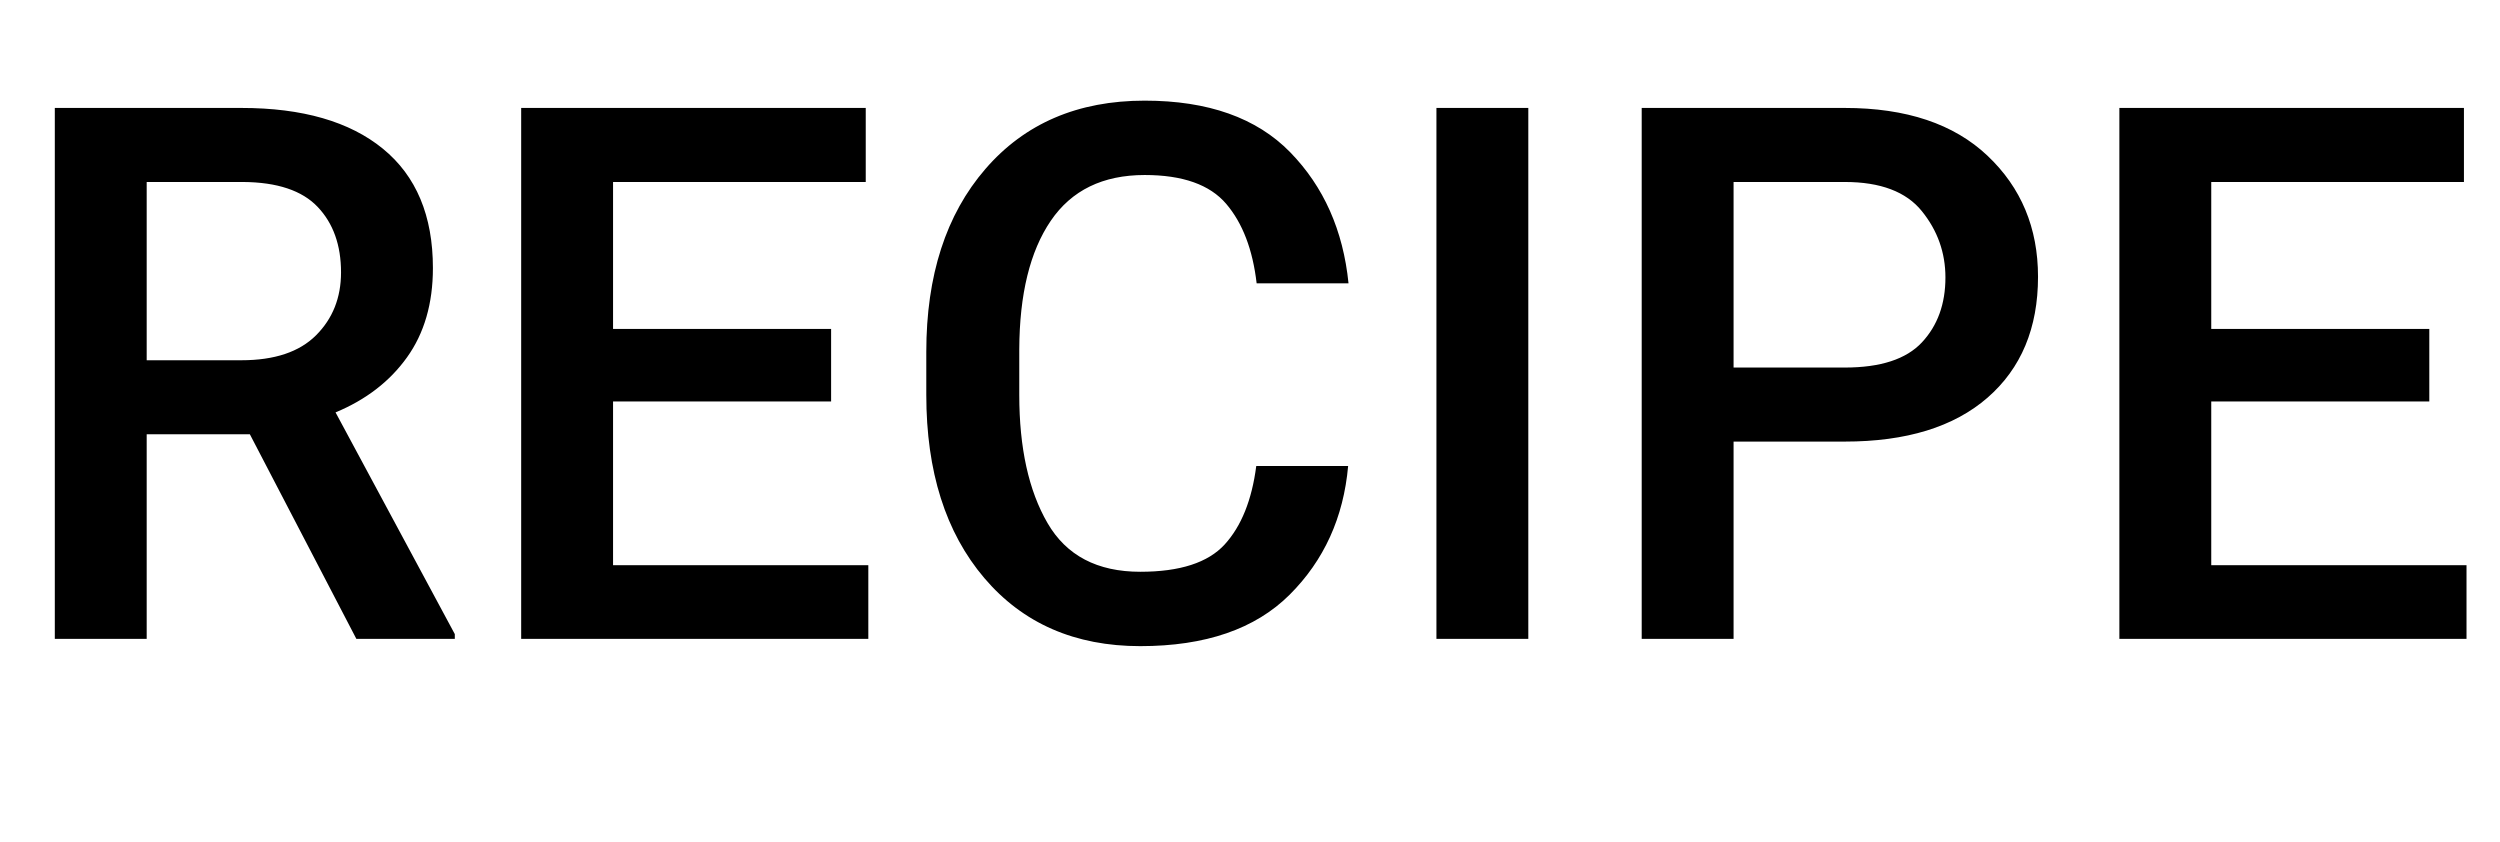
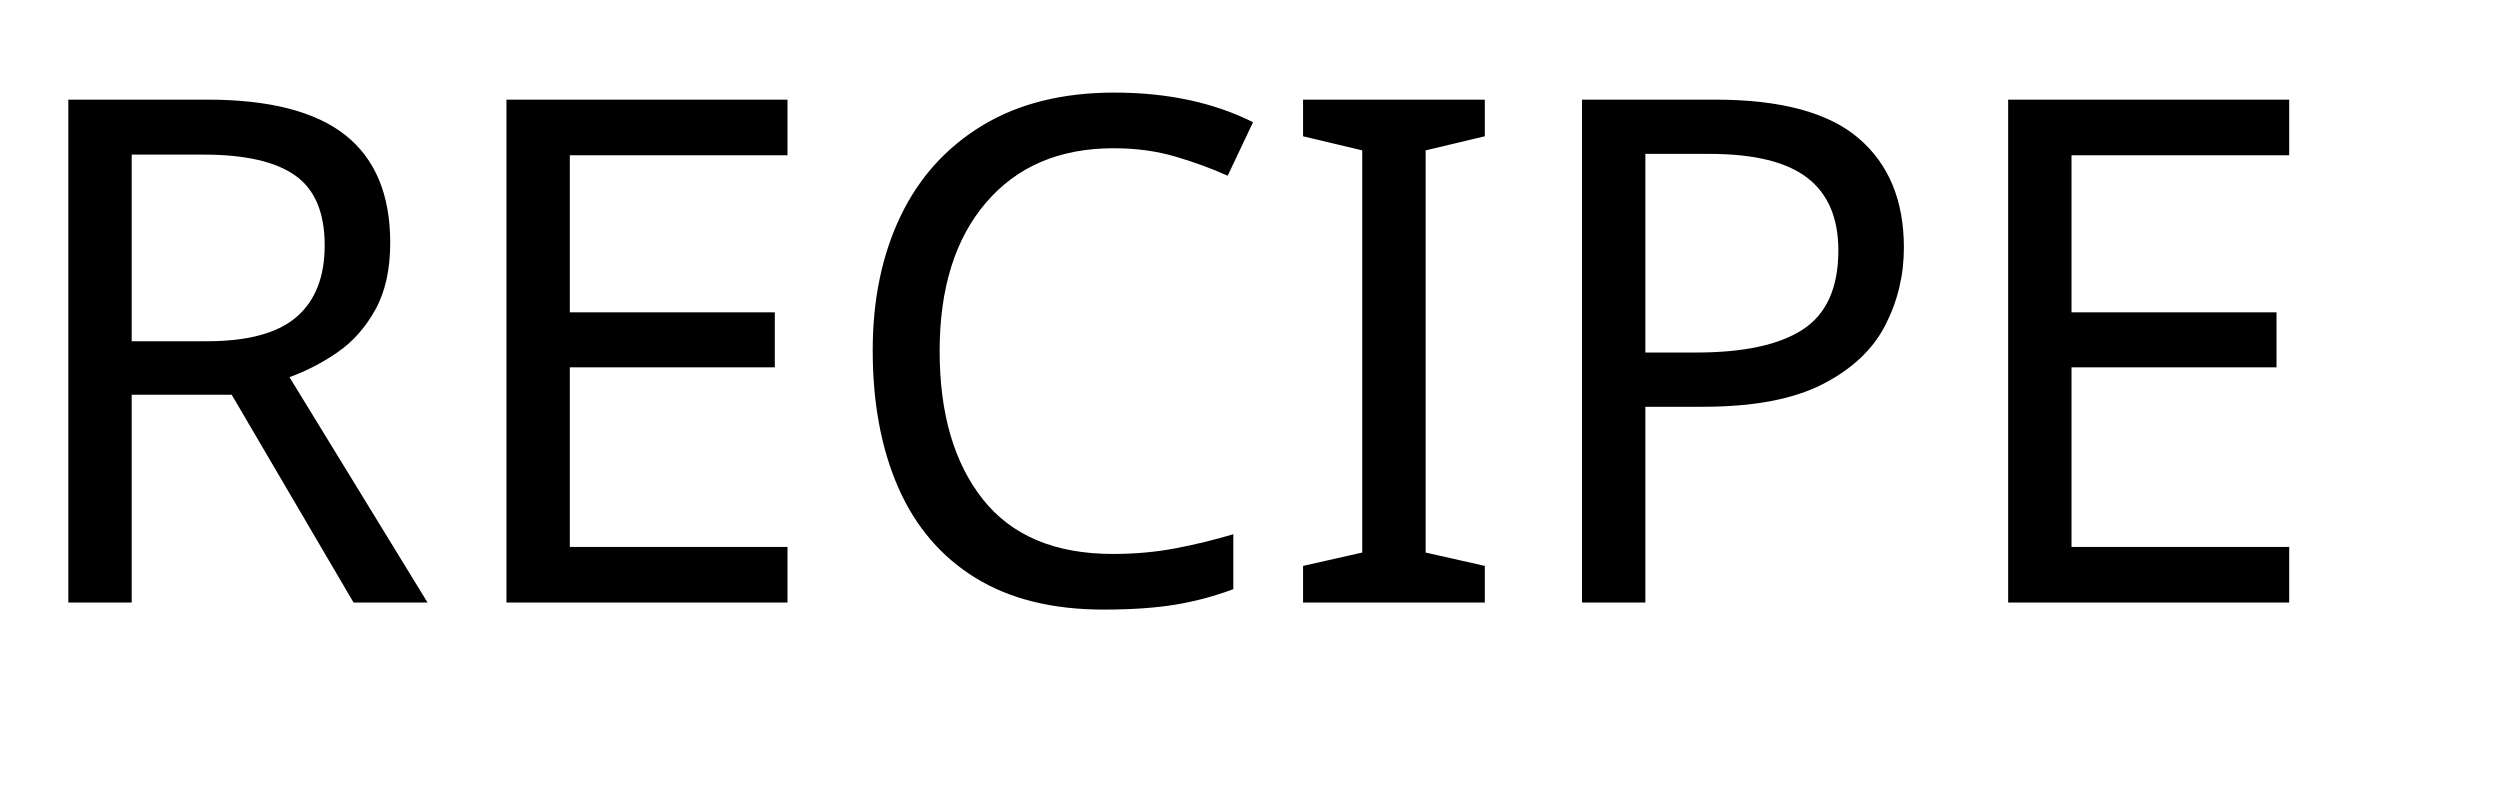
- <svg xmlns="http://www.w3.org/2000/svg" viewBox="0 0 711.722 239.484">
+ <svg xmlns="http://www.w3.org/2000/svg" id="_レイヤー_1" data-name="レイヤー 1" viewBox="0 0 754.58 239.48">
  <defs>
-     <style>.cls-1{font-size:212.598px;font-family:Roboto-Medium, Roboto;font-weight:500;}</style>
+     <style>
+       .cls-1 {
+         font-family: RobotoSlab-Regular, 'Roboto Slab';
+         font-size: 212.6px;
+         font-variation-settings: 'wght' 400;
+         isolation: isolate;
+       }
+     </style>
  </defs>
-   <g id="レイヤー_2" data-name="レイヤー 2">
-     <g id="レイヤー_1-2" data-name="レイヤー 1">
-       <text class="cls-1" transform="translate(0.13515 181.8711)">RECIPE</text>
+   <g id="_レイヤー_2" data-name="レイヤー 2">
+     <g id="_レイヤー_1-2" data-name="レイヤー 1-2">
+       <text class="cls-1" transform="translate(0 181.87)">
+         <tspan x="0" y="0">RECIPE</tspan>
+       </text>
    </g>
  </g>
</svg>
